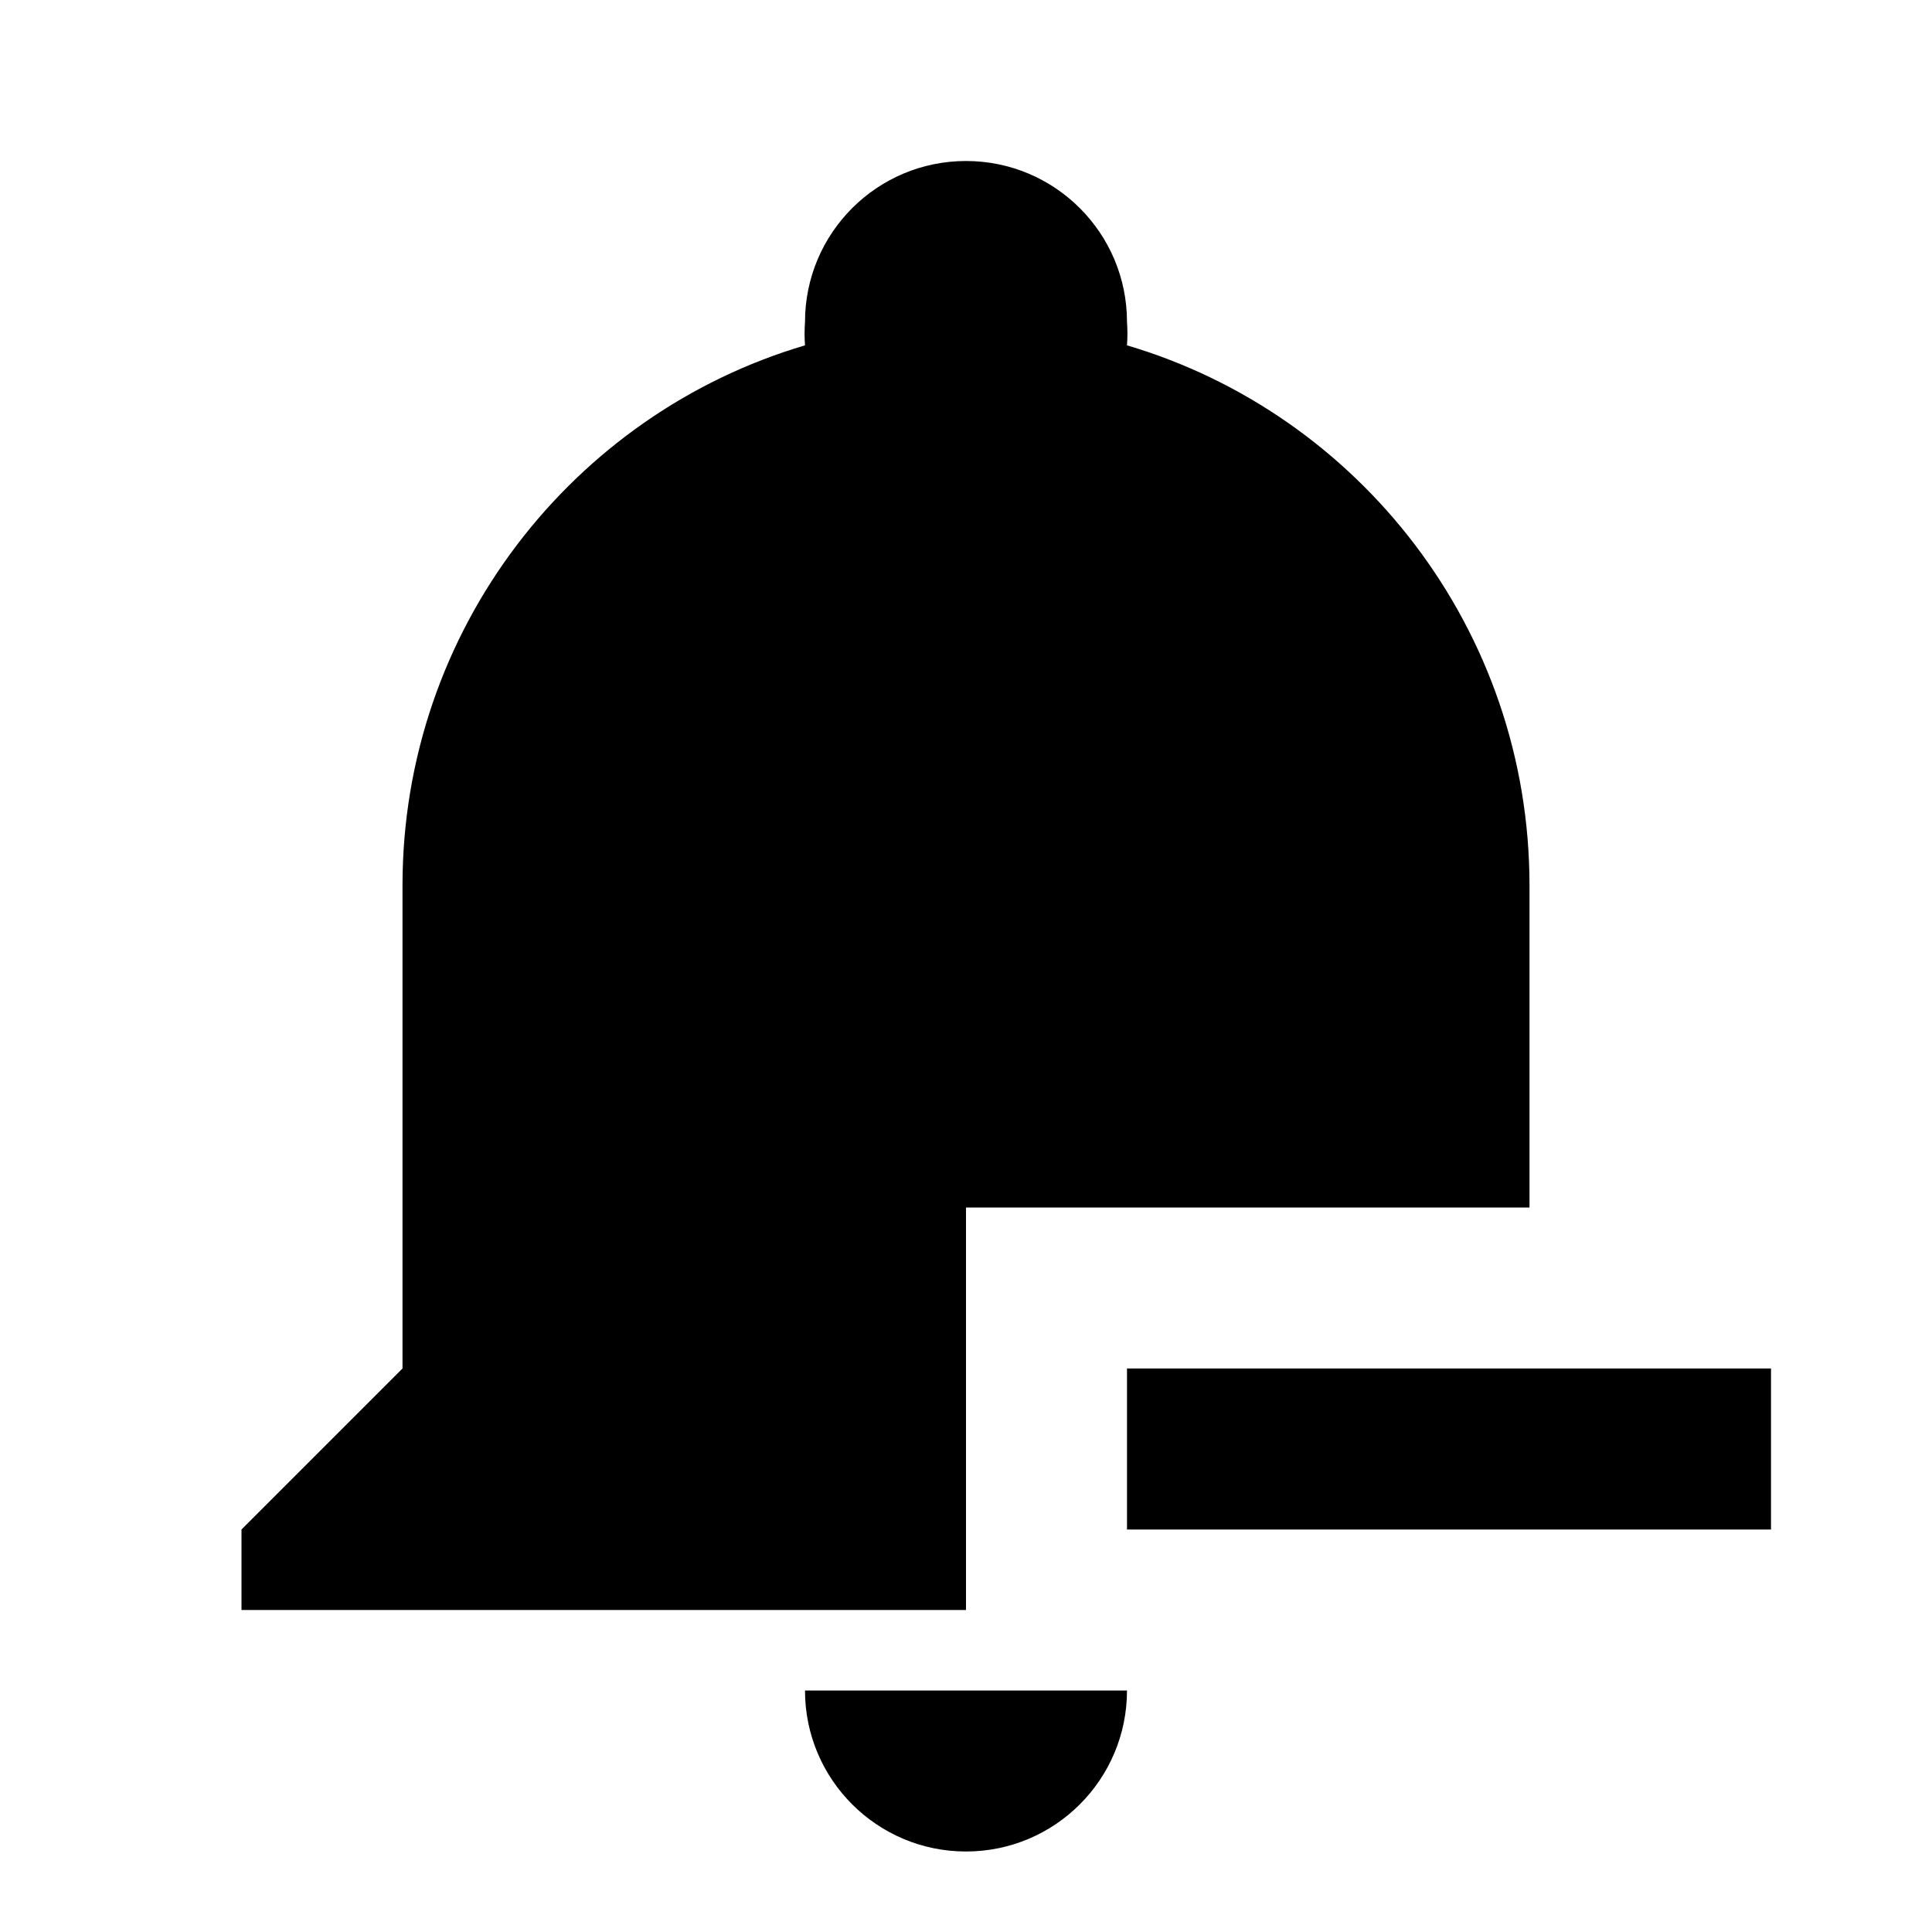
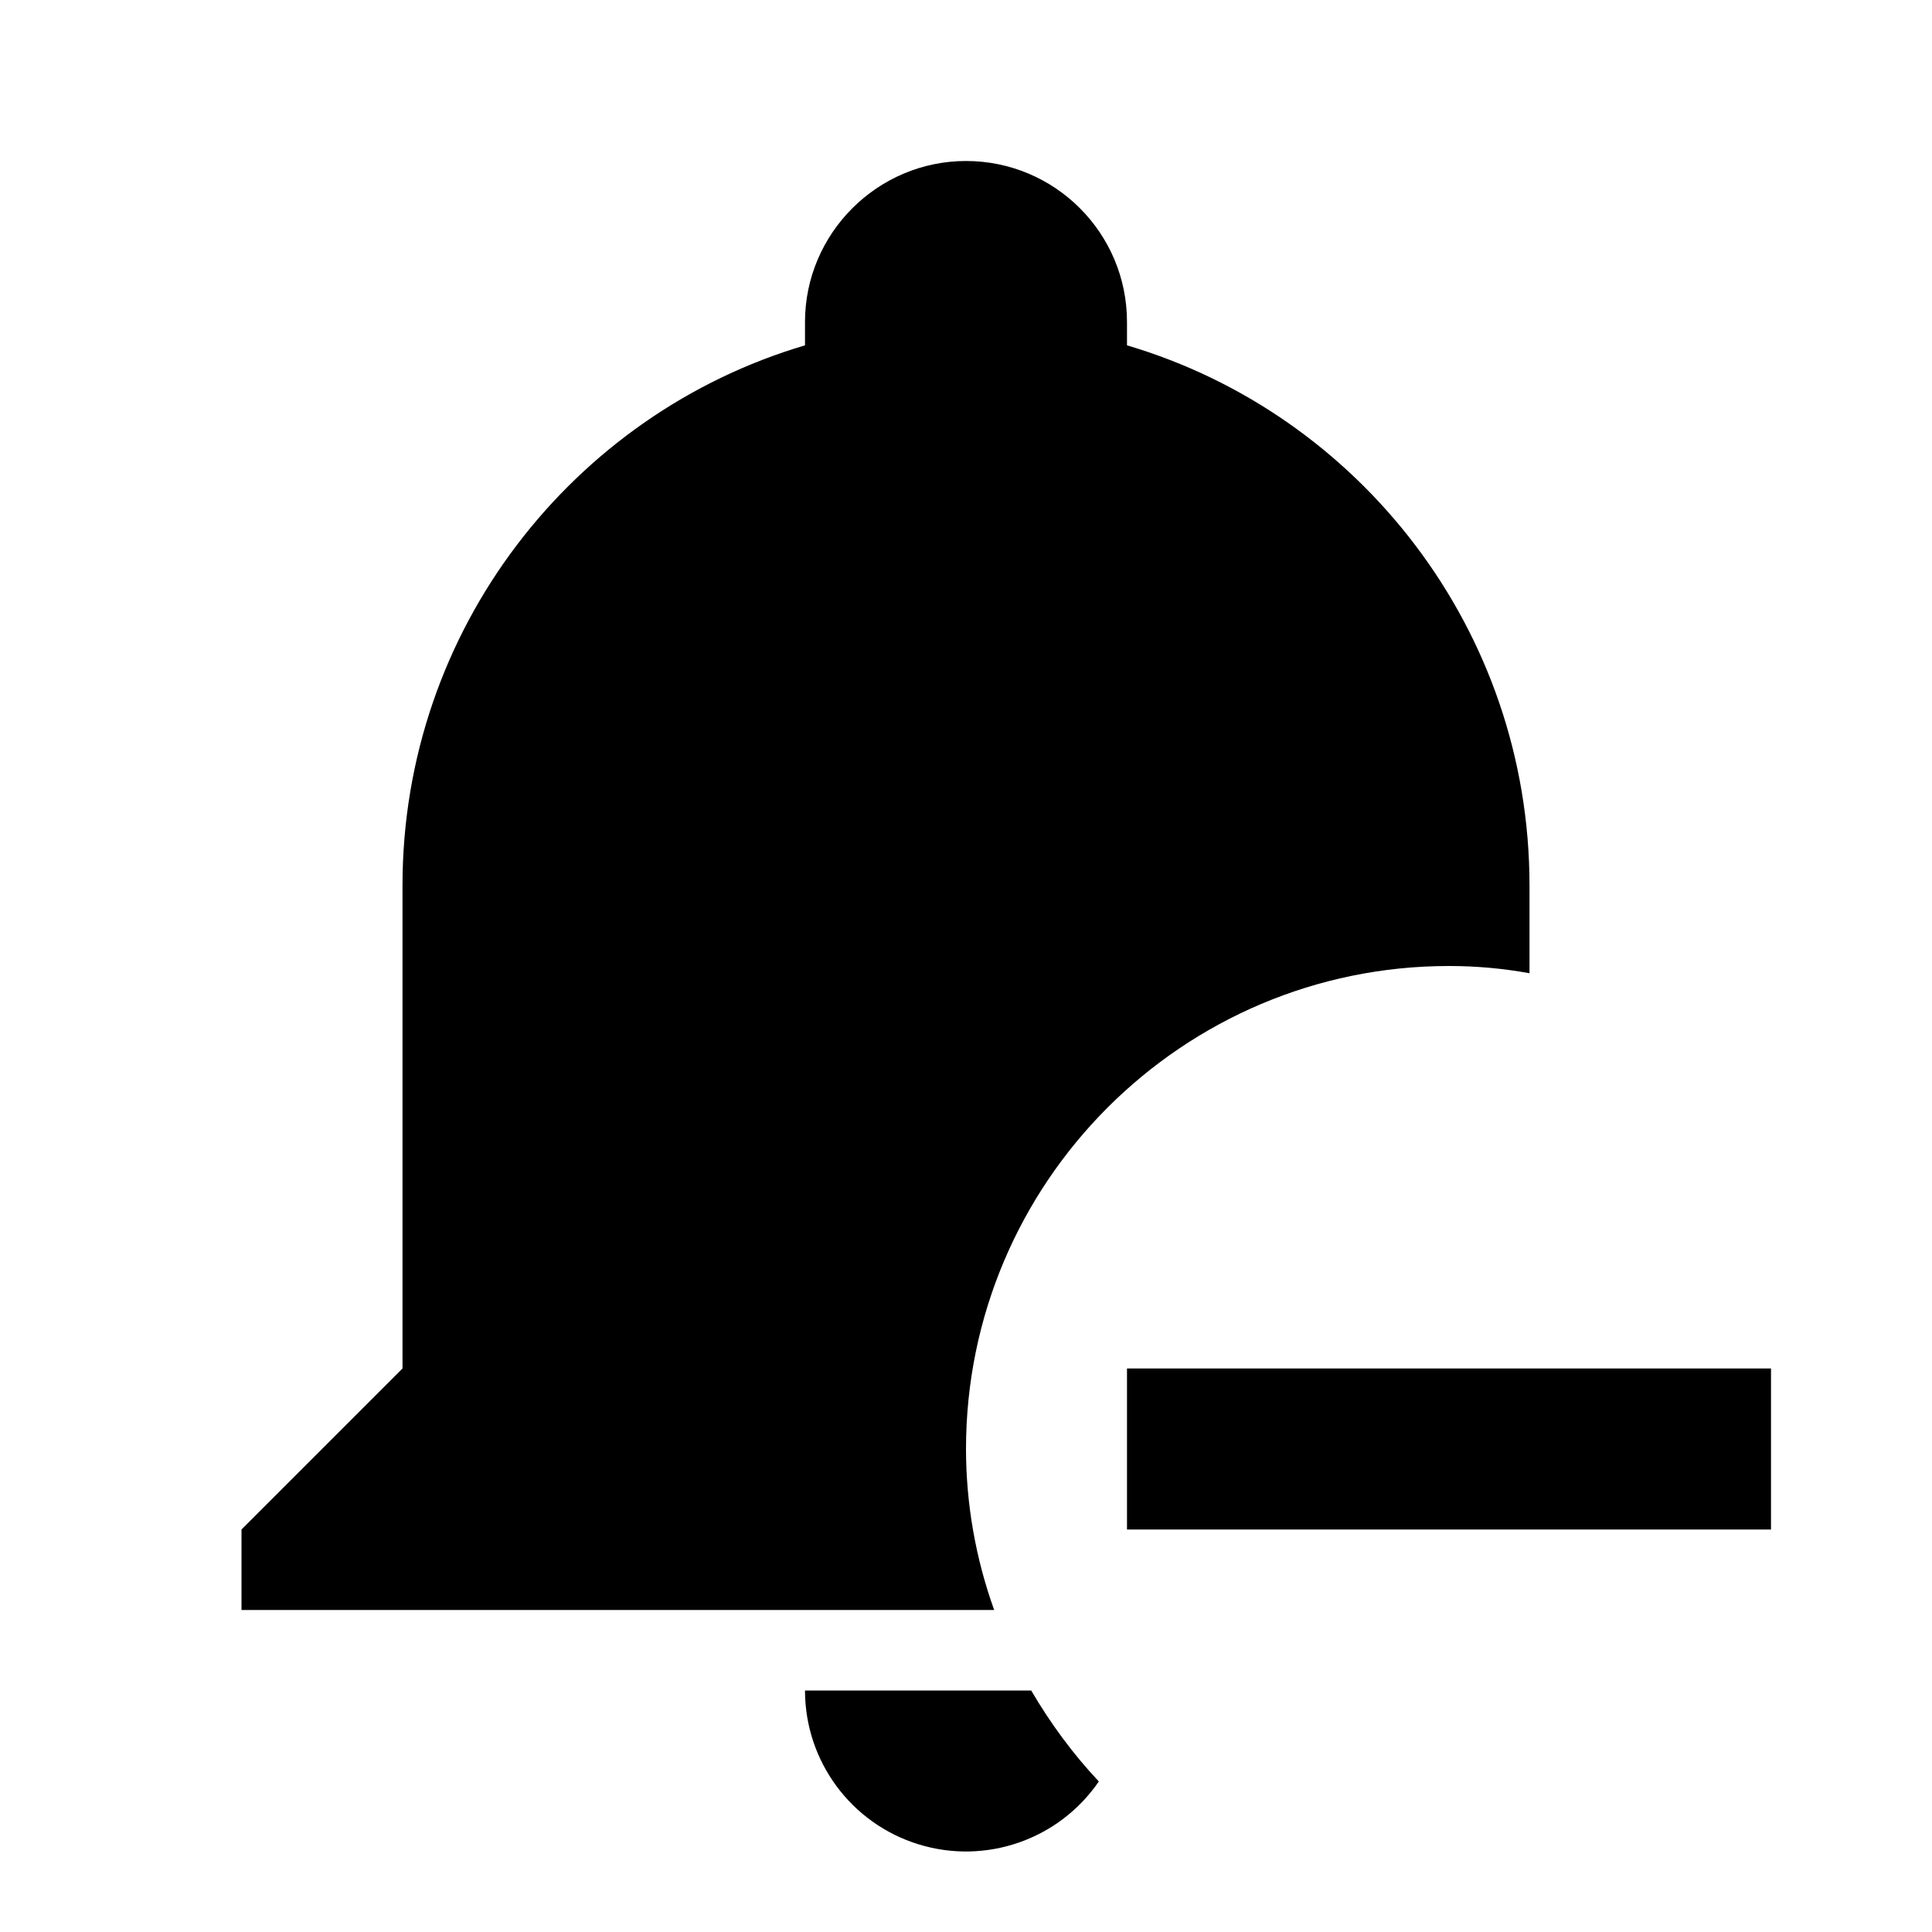
<svg xmlns="http://www.w3.org/2000/svg" viewBox="0 0 24 24">
-   <path d="M14 17h8v2h-8M12 2a2 2 0 00-2 2 2 2 0 000 .29C7.12 5.14 5 7.82 5 11v6l-2 2v1h9v-5h7v-4c0-3.18-2.12-5.86-5-6.71A2 2 0 0014 4a2 2 0 00-2-2m-2 19a2 2 0 002 2 2 2 0 002-2h-2z" />
+   <path d="M22 19v-2h-8v2h8M12 2c-1.1 0-2 .9-2 2v.29C7.12 5.14 5 7.82 5 11v6l-2 2v1h9.35a5.93 5.93 0 01-.35-2c0-3.31 2.69-6 6-6 .34 0 .67.03 1 .09V11c0-3.18-2.12-5.86-5-6.71V4a2 2 0 00-2-2m-2 19a2 2 0 003.65 1.13c-.32-.34-.6-.72-.84-1.13H10z" />
</svg>
